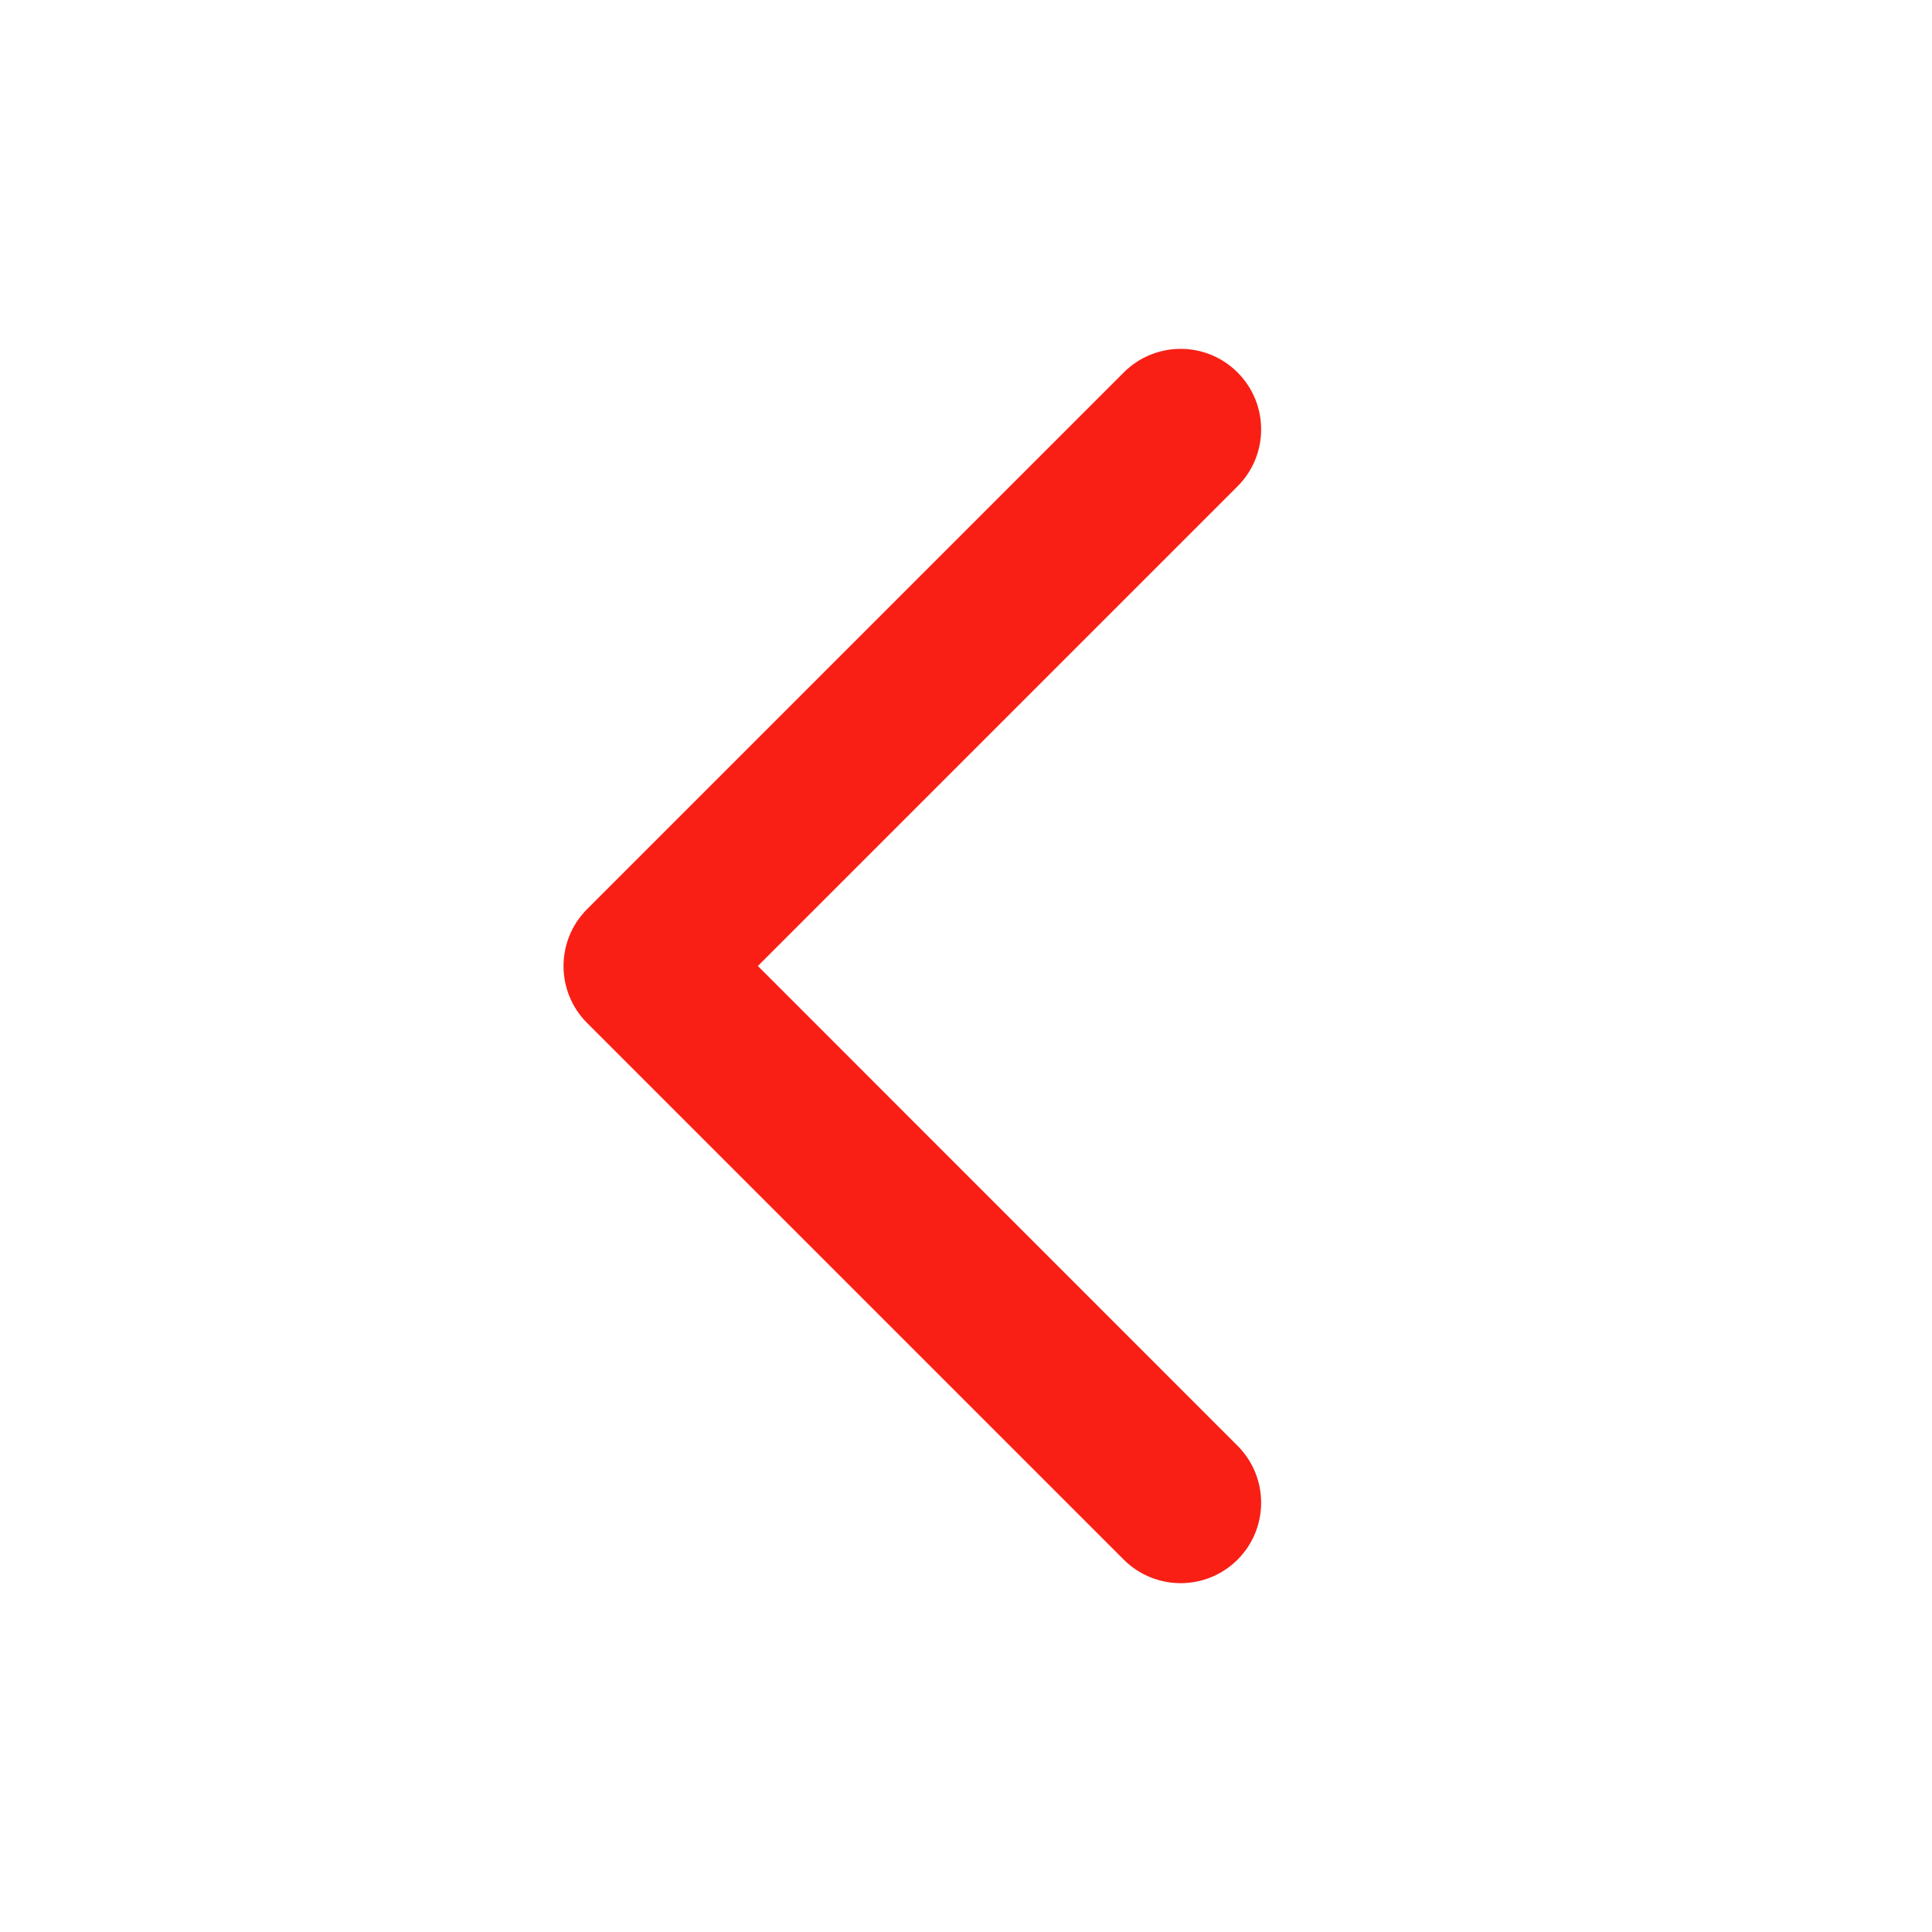
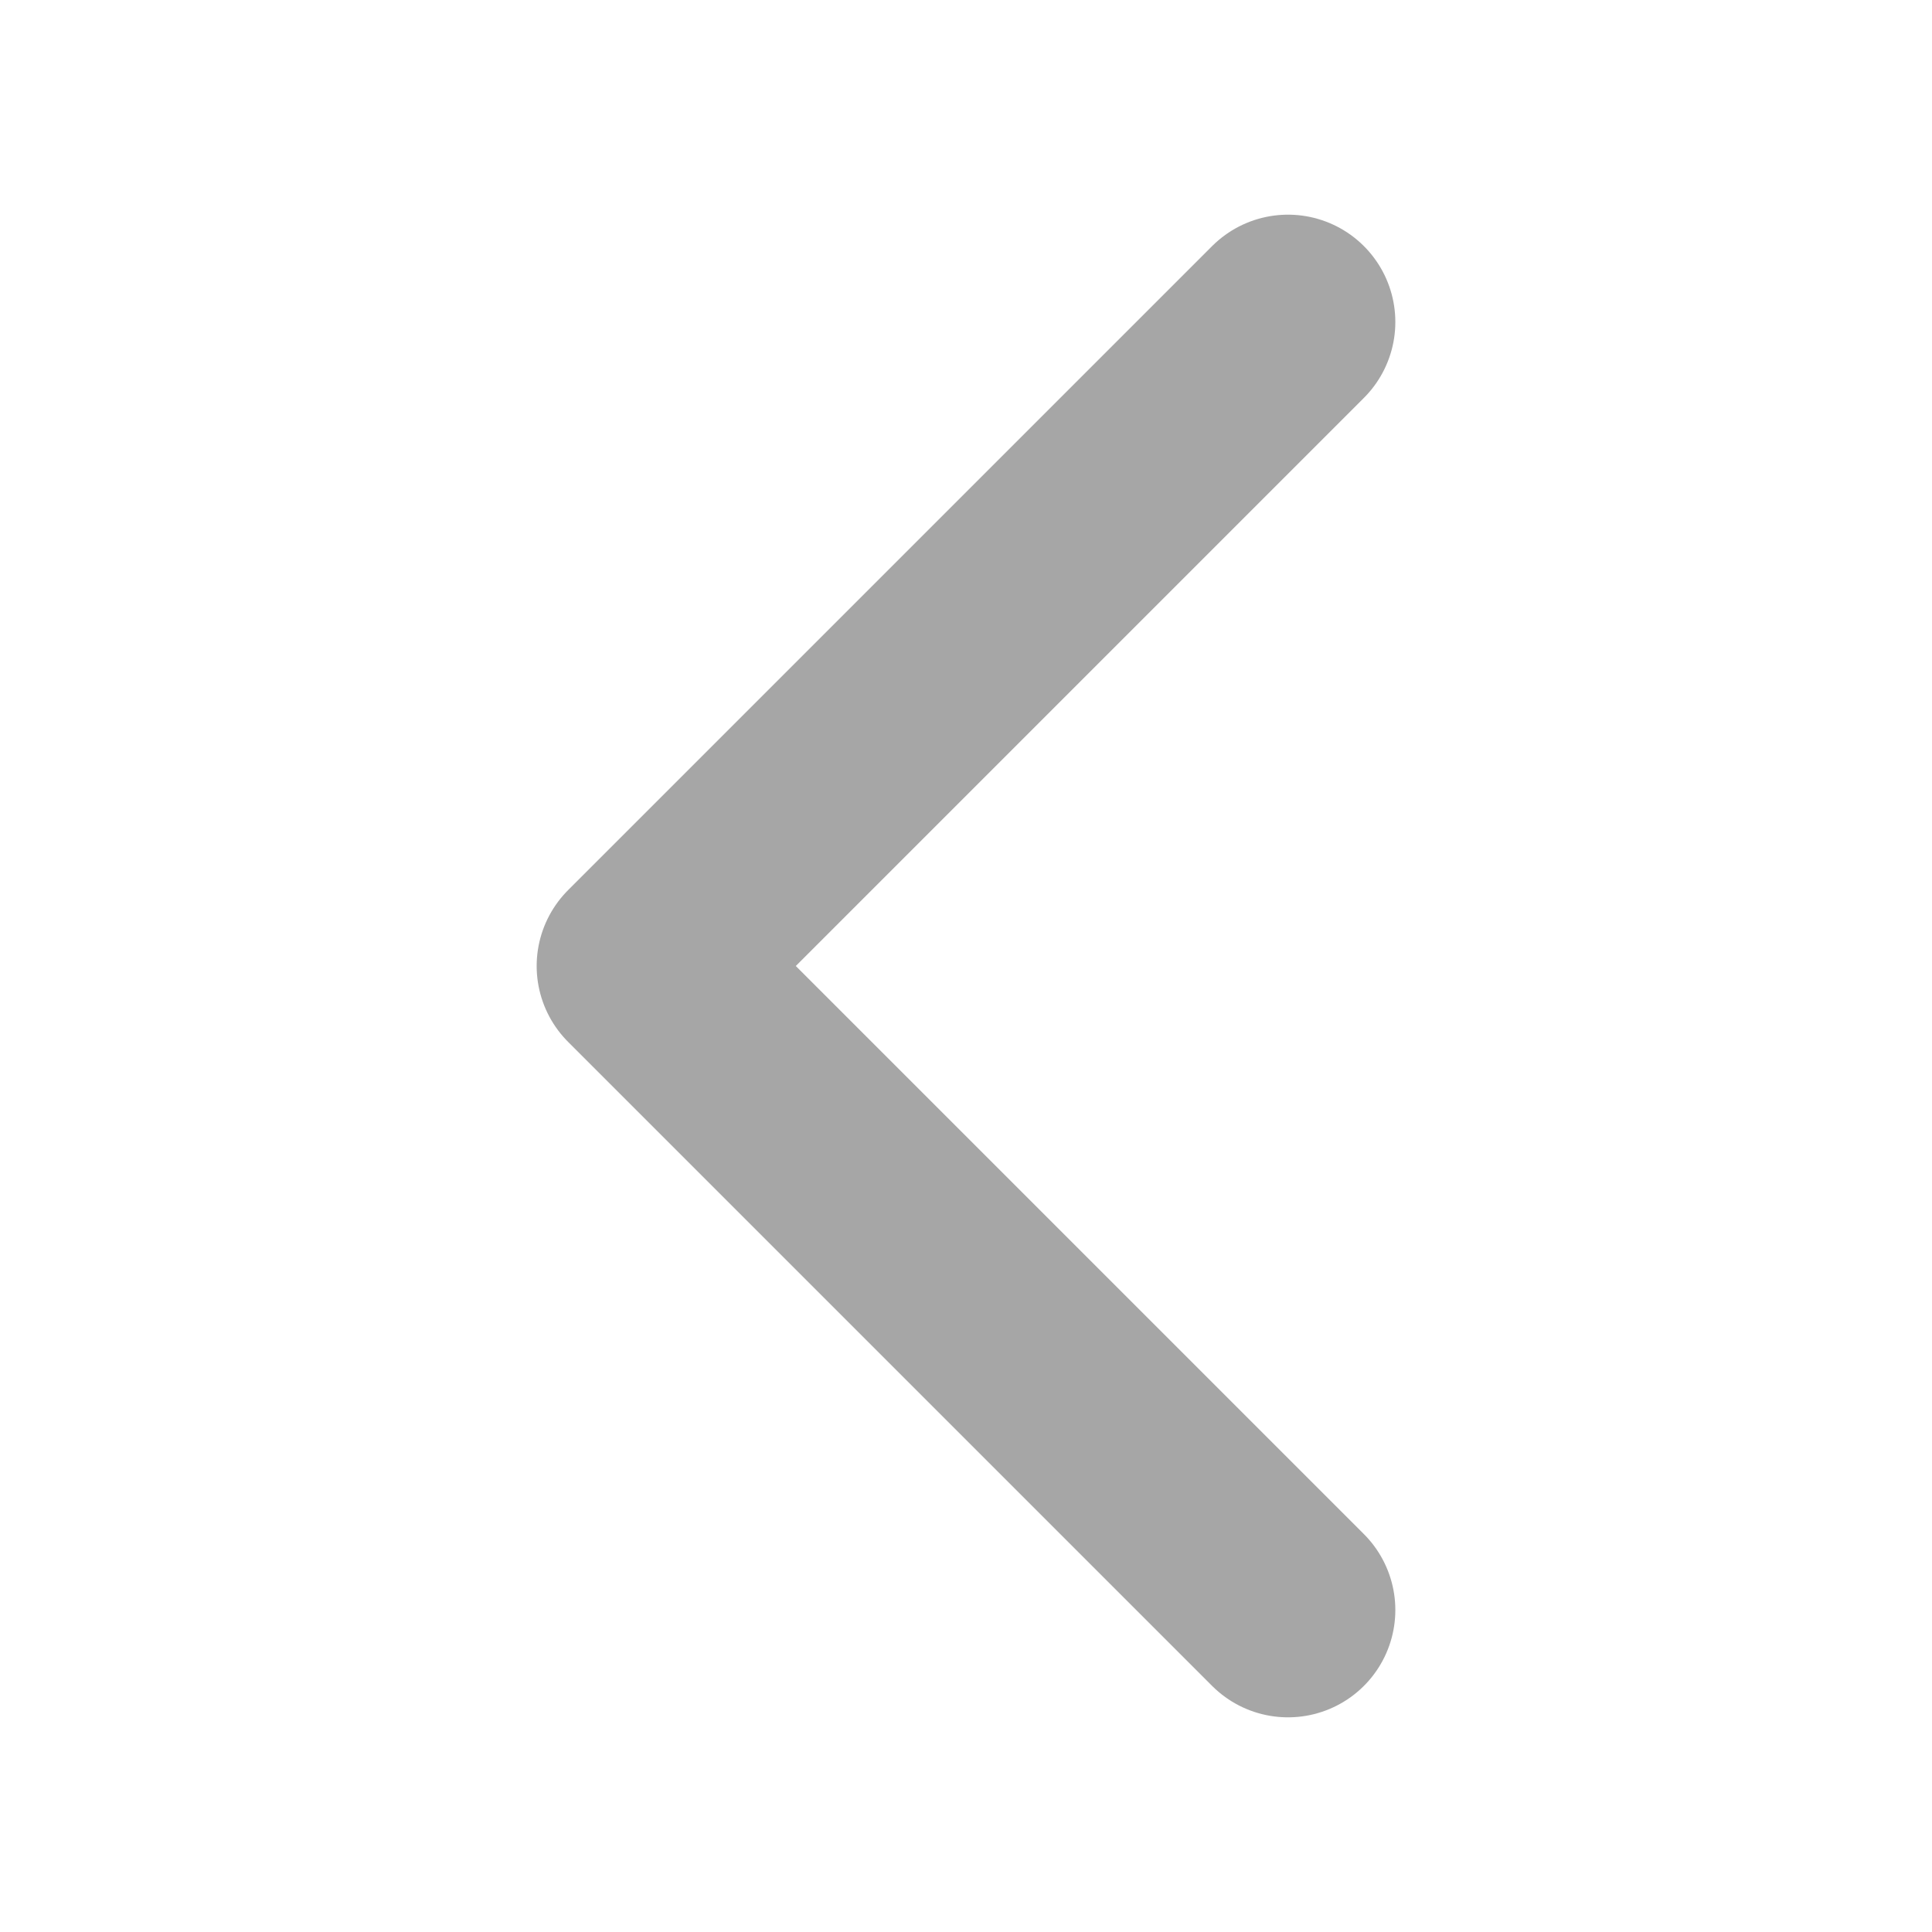
<svg xmlns="http://www.w3.org/2000/svg" width="18" height="18" viewBox="0 0 18 18" fill="none">
-   <path d="M11.53 3.47C11.237 3.177 10.763 3.177 10.47 3.47L5.47 8.47C5.177 8.763 5.177 9.238 5.47 9.531L10.47 14.531C10.763 14.823 11.237 14.823 11.53 14.531C11.823 14.238 11.823 13.763 11.53 13.47L7.061 9L11.53 4.531C11.823 4.238 11.823 3.763 11.53 3.47Z" fill="#F91F15" />
+   <path d="M12 15L6 9L12 3" stroke="#A6A6A6" stroke-width="2" stroke-linecap="round" stroke-linejoin="round" />
</svg>
